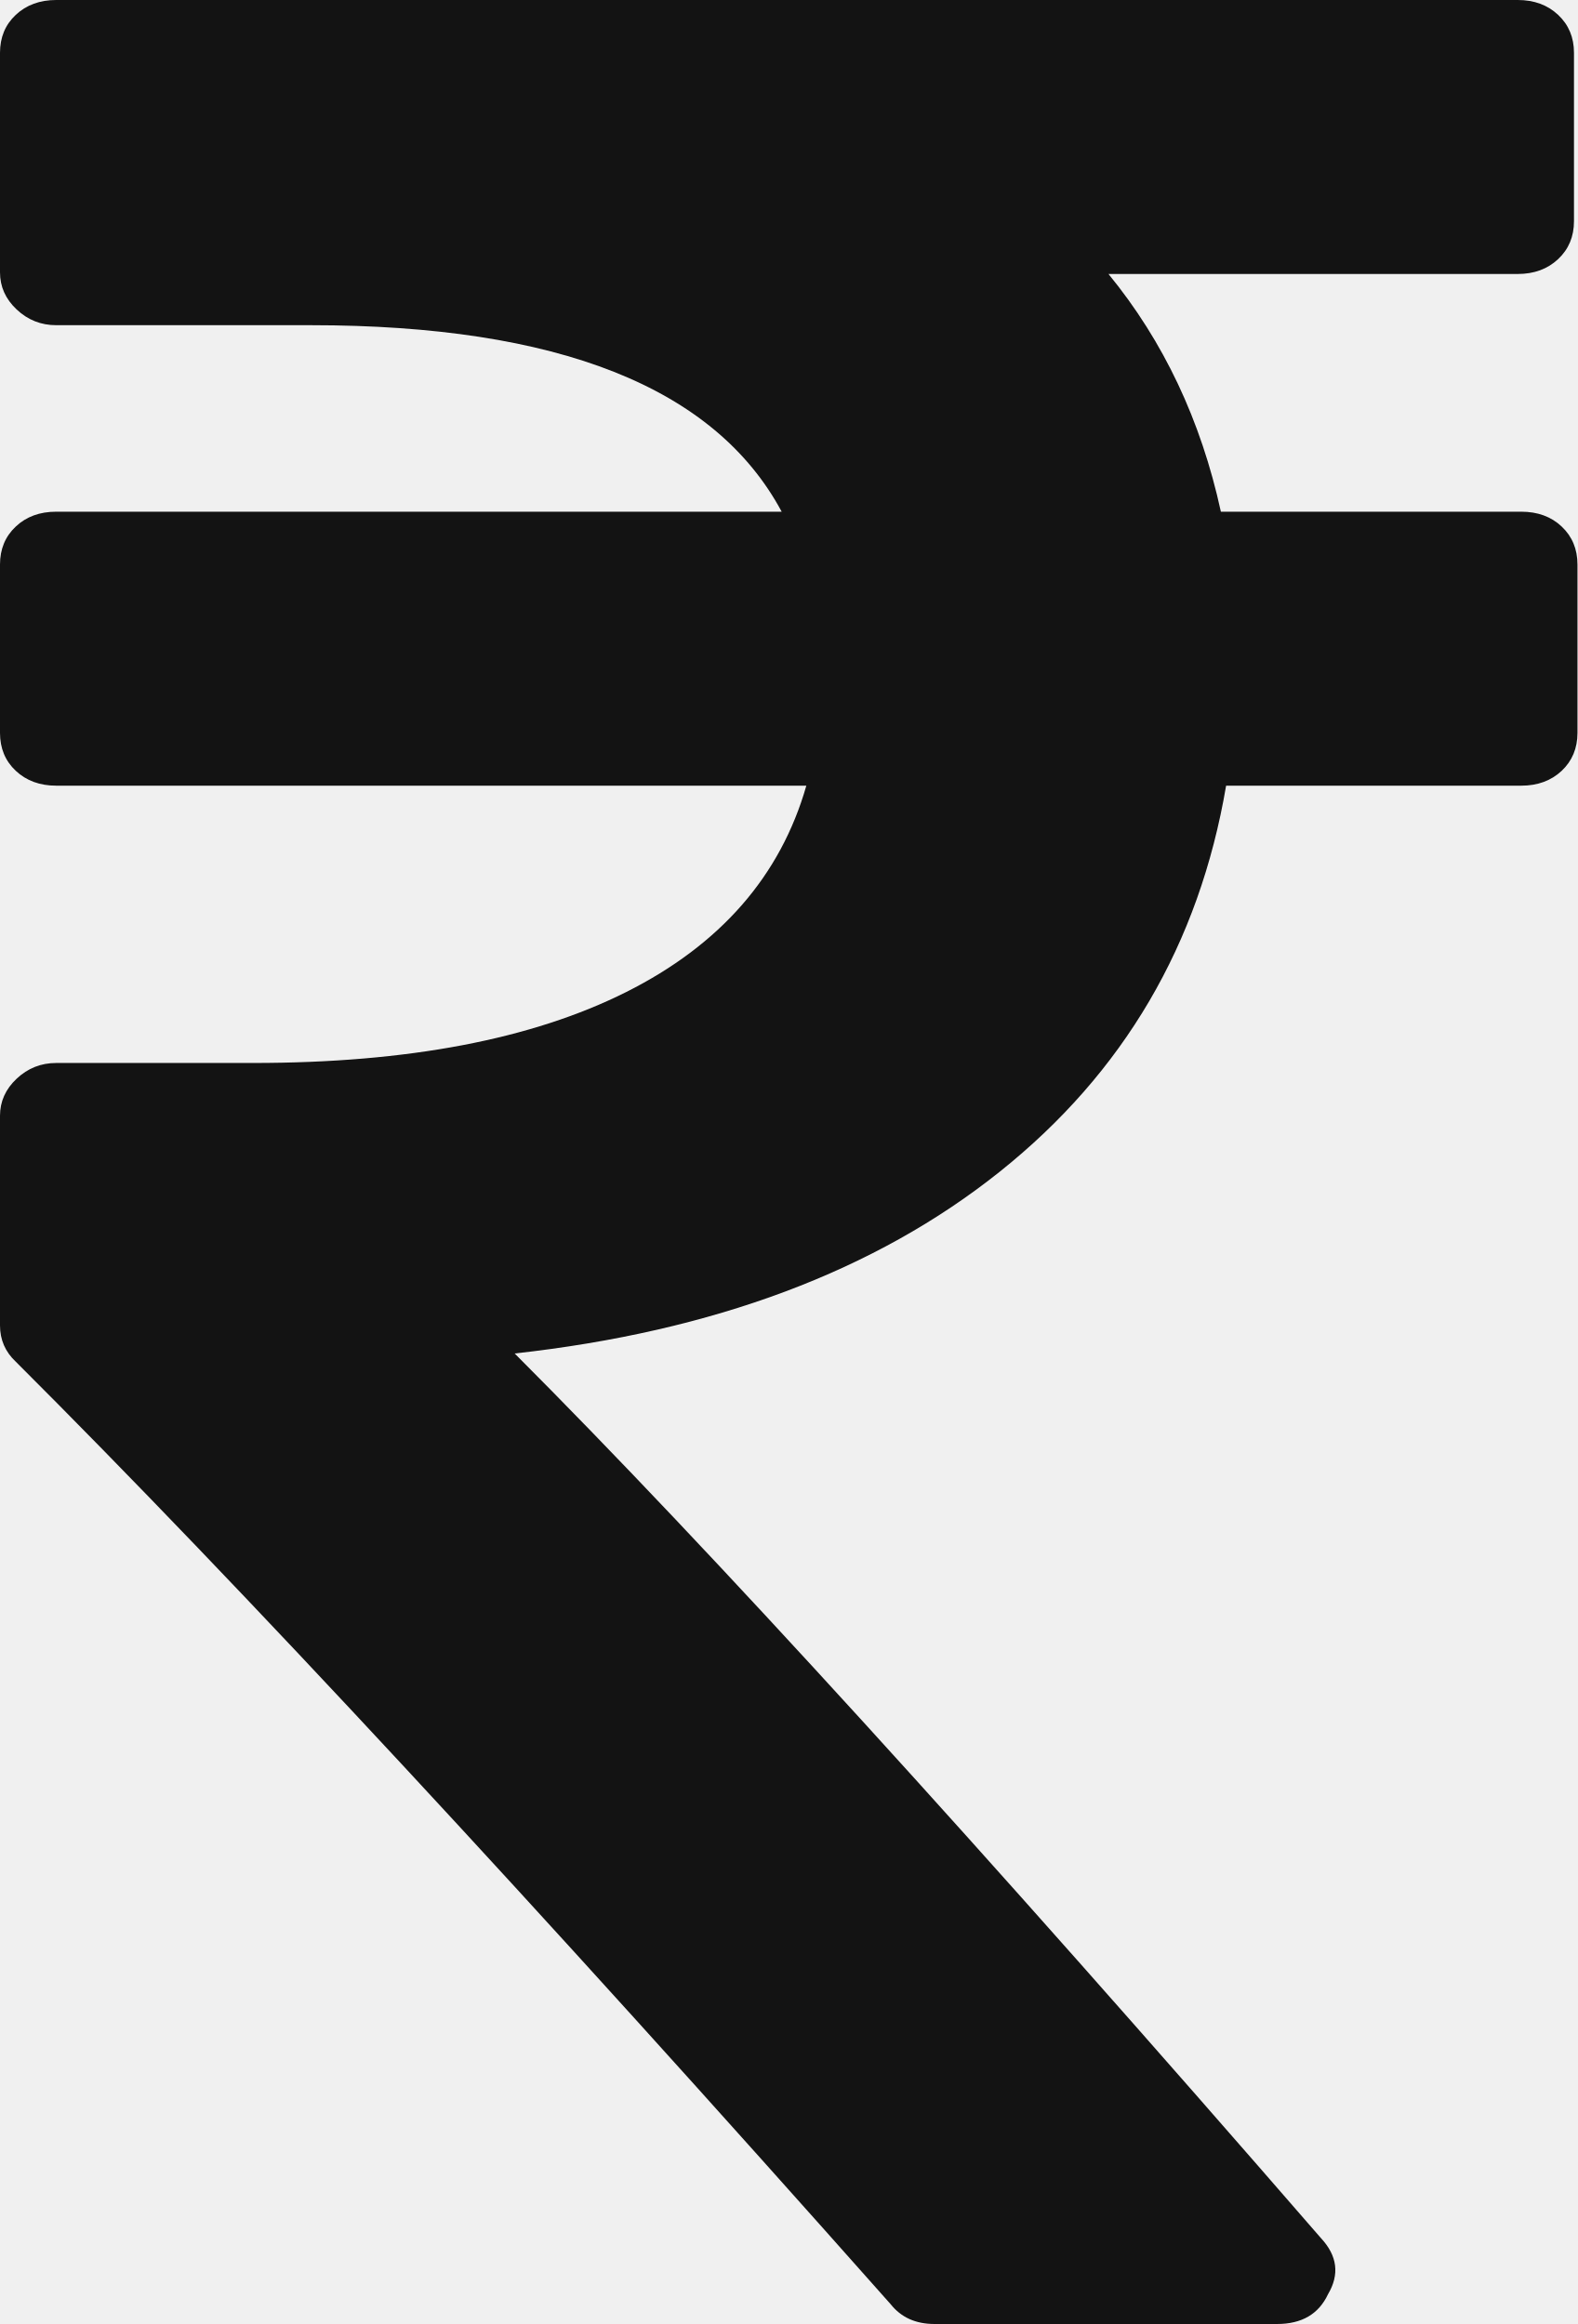
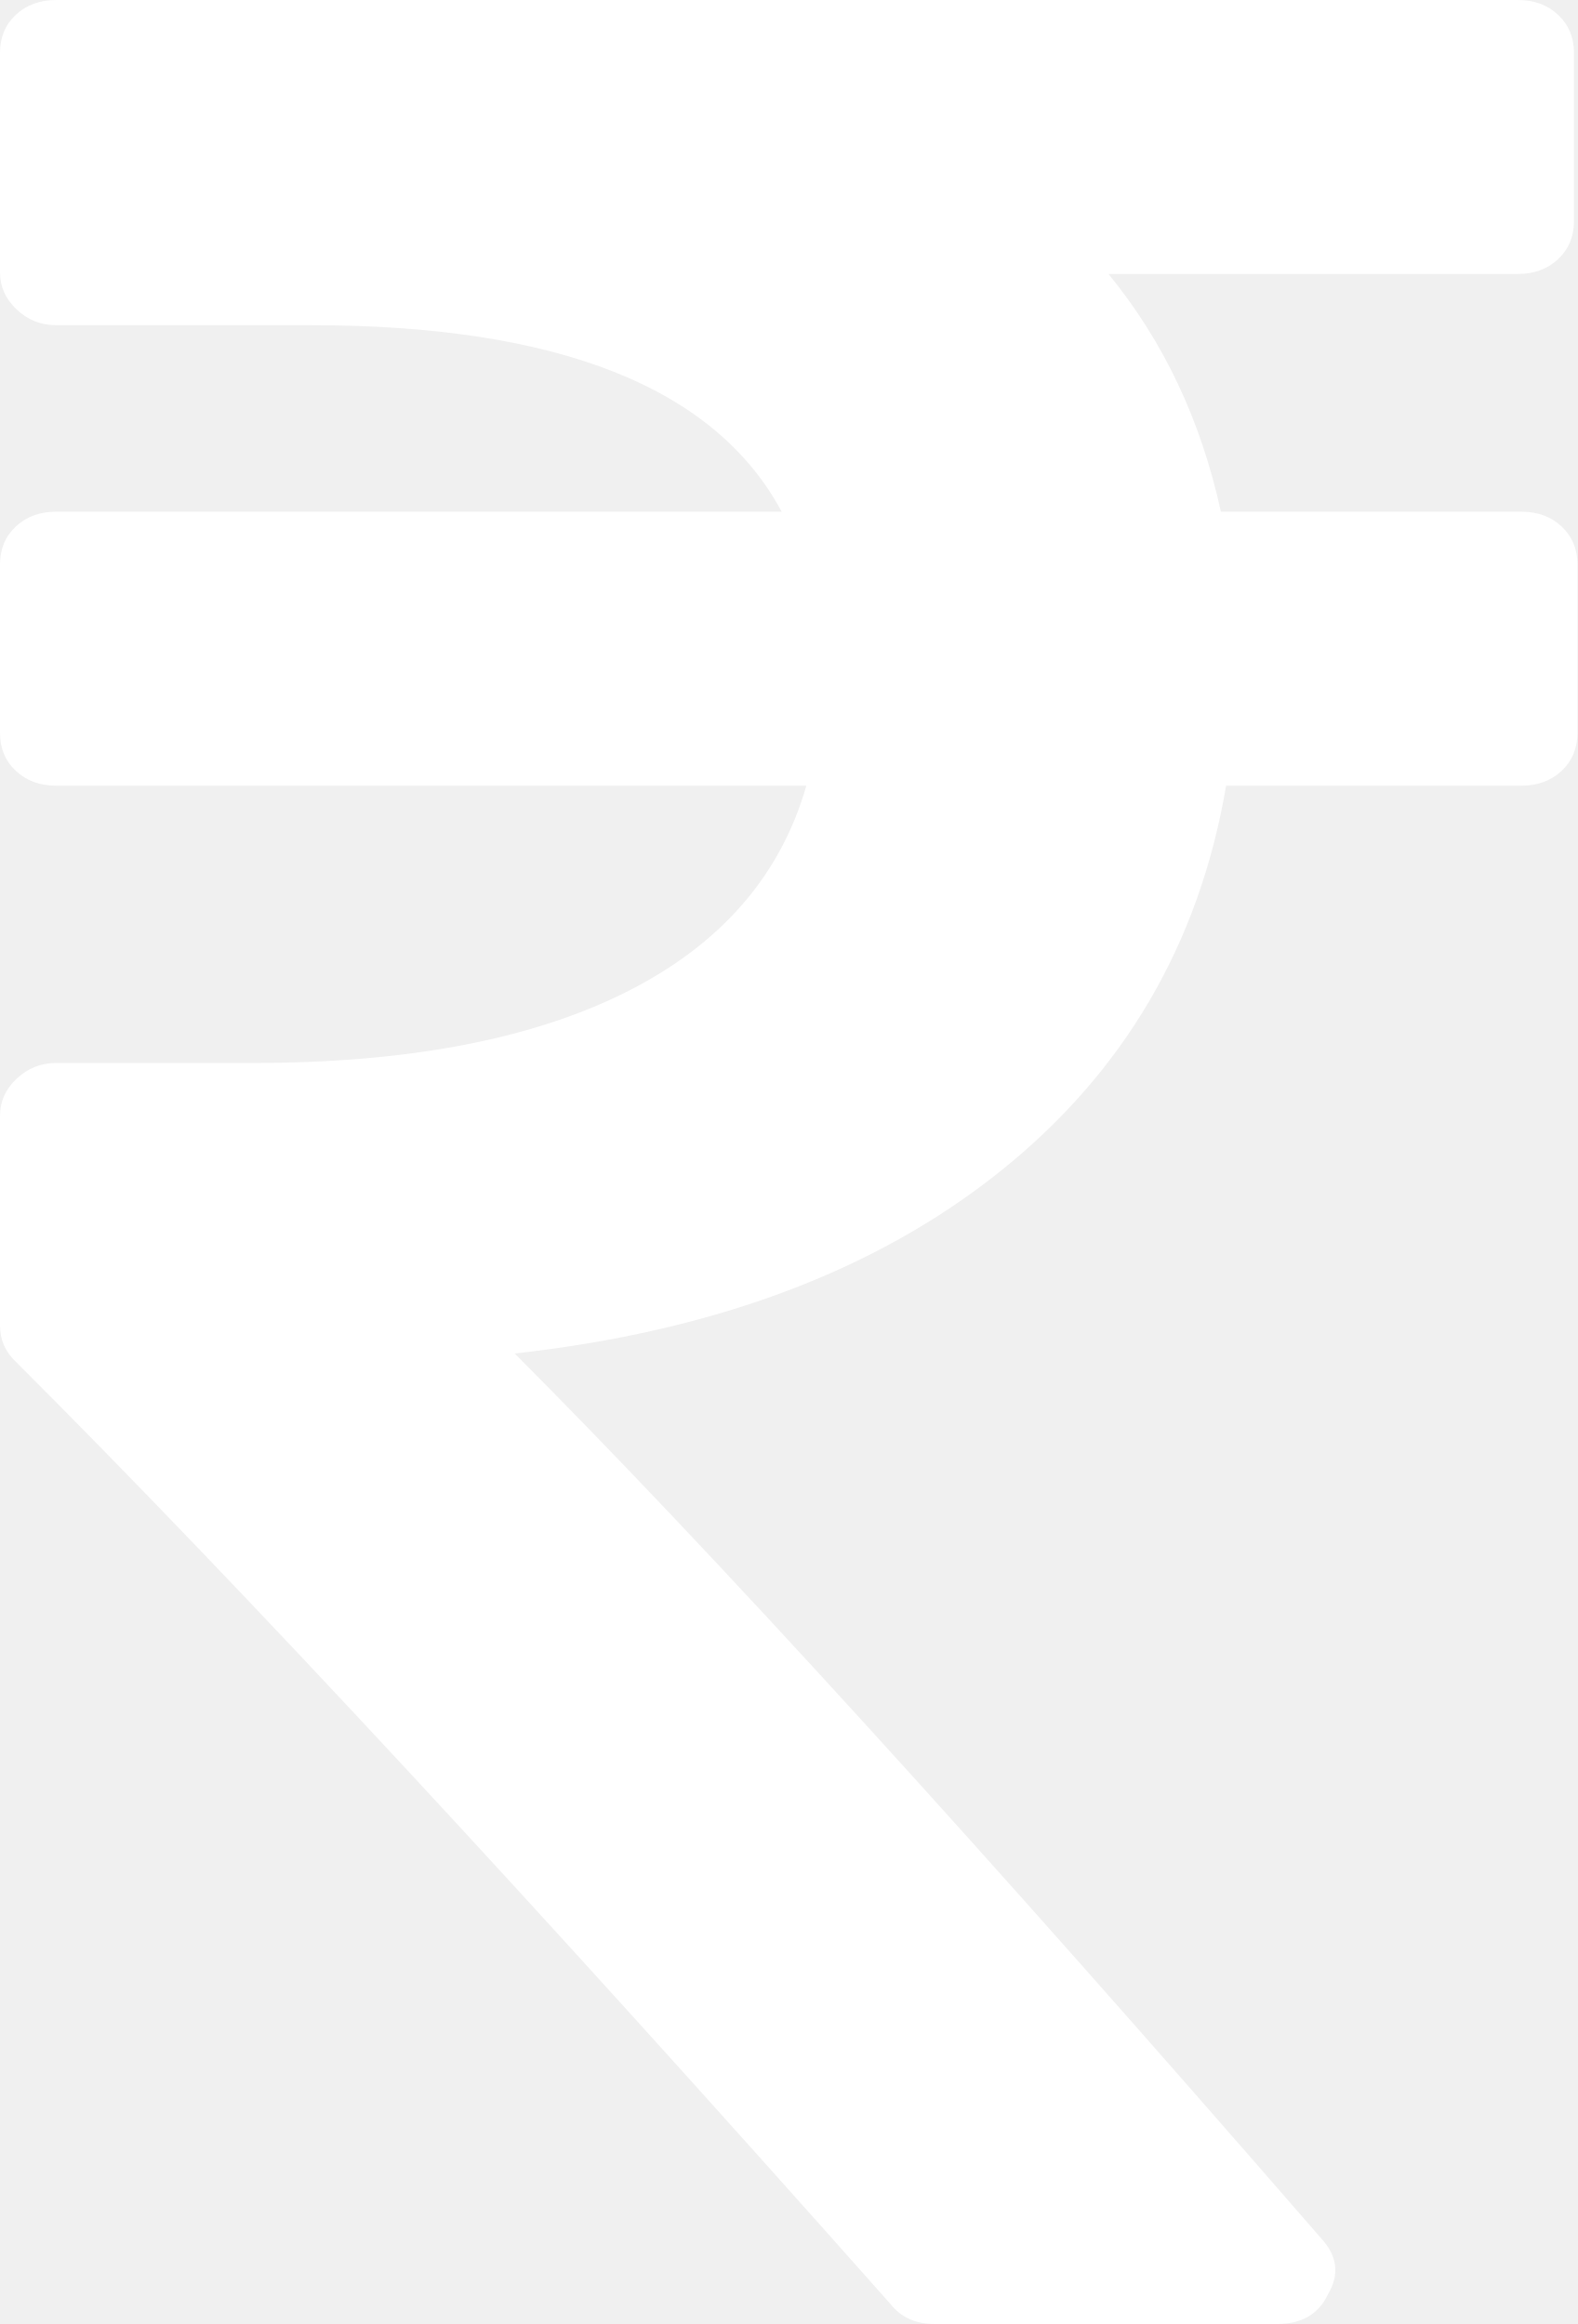
<svg xmlns="http://www.w3.org/2000/svg" width="19" height="28" viewBox="0 0 19 28" fill="none">
-   <path d="M19 6.801V8.83C19 9.015 18.936 9.168 18.81 9.287C18.683 9.406 18.52 9.466 18.323 9.466H14.768C14.444 11.375 13.534 12.926 12.039 14.119C10.544 15.312 8.597 16.042 6.199 16.307C8.555 18.667 11.792 22.22 15.911 26.966C16.108 27.178 16.137 27.403 15.995 27.642C15.883 27.881 15.678 28 15.382 28H11.256C11.03 28 10.854 27.921 10.727 27.761C6.411 22.896 2.899 19.111 0.19 16.406C0.063 16.287 0 16.141 0 15.969V13.443C0 13.271 0.067 13.122 0.201 12.996C0.335 12.87 0.494 12.807 0.677 12.807H3.047C4.909 12.807 6.407 12.522 7.543 11.952C8.678 11.382 9.401 10.553 9.712 9.466H0.677C0.48 9.466 0.317 9.406 0.19 9.287C0.063 9.168 0 9.015 0 8.83V6.801C0 6.616 0.063 6.463 0.19 6.344C0.317 6.224 0.48 6.165 0.677 6.165H9.415C8.611 4.667 6.721 3.918 3.745 3.918H0.677C0.494 3.918 0.335 3.855 0.201 3.729C0.067 3.603 0 3.454 0 3.281V0.636C0 0.451 0.063 0.298 0.19 0.179C0.317 0.06 0.48 0 0.677 0H18.281C18.478 0 18.64 0.06 18.767 0.179C18.894 0.298 18.958 0.451 18.958 0.636V2.665C18.958 2.85 18.894 3.003 18.767 3.122C18.64 3.241 18.478 3.301 18.281 3.301H13.351C14.014 4.11 14.465 5.064 14.705 6.165H18.323C18.52 6.165 18.683 6.224 18.81 6.344C18.936 6.463 19 6.616 19 6.801Z" fill="#131313" />
+   <path d="M19 6.801V8.83C19 9.015 18.936 9.168 18.81 9.287C18.683 9.406 18.52 9.466 18.323 9.466H14.768C14.444 11.375 13.534 12.926 12.039 14.119C10.544 15.312 8.597 16.042 6.199 16.307C8.555 18.667 11.792 22.22 15.911 26.966C16.108 27.178 16.137 27.403 15.995 27.642C15.883 27.881 15.678 28 15.382 28H11.256C11.03 28 10.854 27.921 10.727 27.761C6.411 22.896 2.899 19.111 0.19 16.406C0.063 16.287 0 16.141 0 15.969V13.443C0 13.271 0.067 13.122 0.201 12.996C0.335 12.87 0.494 12.807 0.677 12.807H3.047C4.909 12.807 6.407 12.522 7.543 11.952C8.678 11.382 9.401 10.553 9.712 9.466H0.677C0.48 9.466 0.317 9.406 0.19 9.287C0.063 9.168 0 9.015 0 8.83V6.801C0 6.616 0.063 6.463 0.19 6.344C0.317 6.224 0.48 6.165 0.677 6.165H9.415C8.611 4.667 6.721 3.918 3.745 3.918H0.677C0.494 3.918 0.335 3.855 0.201 3.729C0.067 3.603 0 3.454 0 3.281V0.636C0 0.451 0.063 0.298 0.19 0.179C0.317 0.06 0.48 0 0.677 0H18.281C18.478 0 18.64 0.06 18.767 0.179C18.894 0.298 18.958 0.451 18.958 0.636V2.665C18.958 2.85 18.894 3.003 18.767 3.122C18.64 3.241 18.478 3.301 18.281 3.301H13.351C14.014 4.11 14.465 5.064 14.705 6.165H18.323C18.52 6.165 18.683 6.224 18.81 6.344C18.936 6.463 19 6.616 19 6.801Z" fill="#fff" />
</svg>
